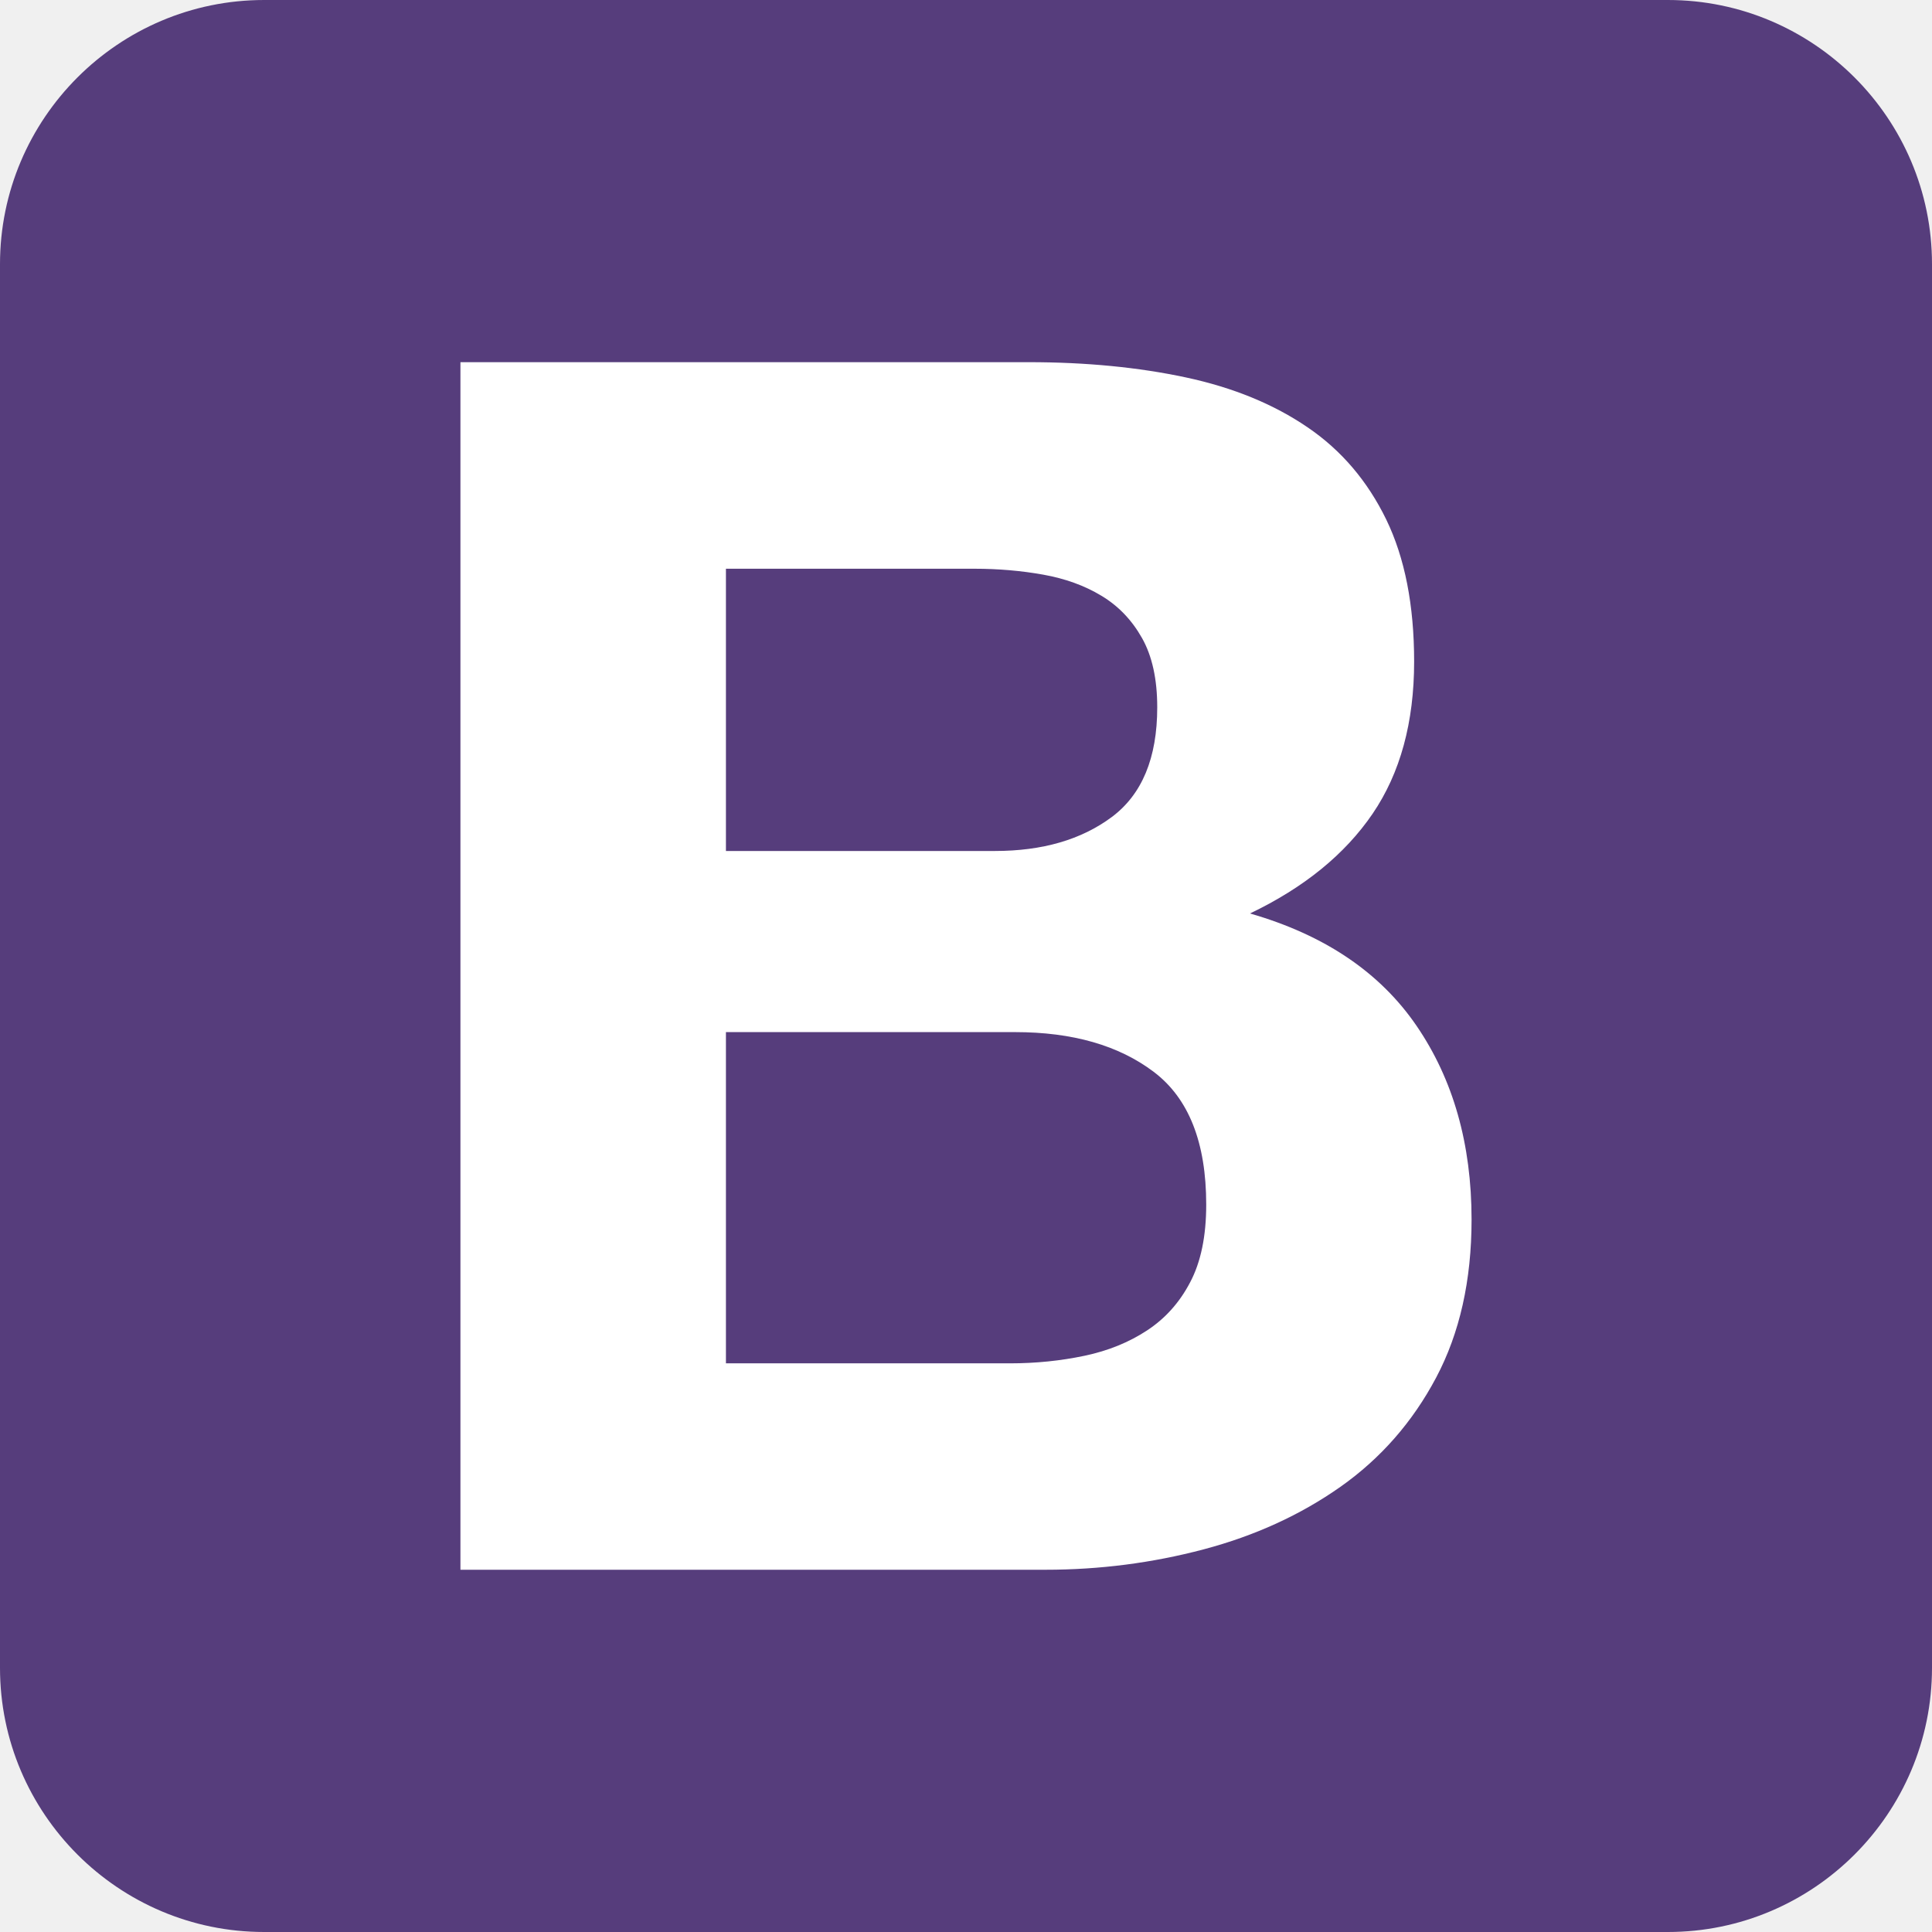
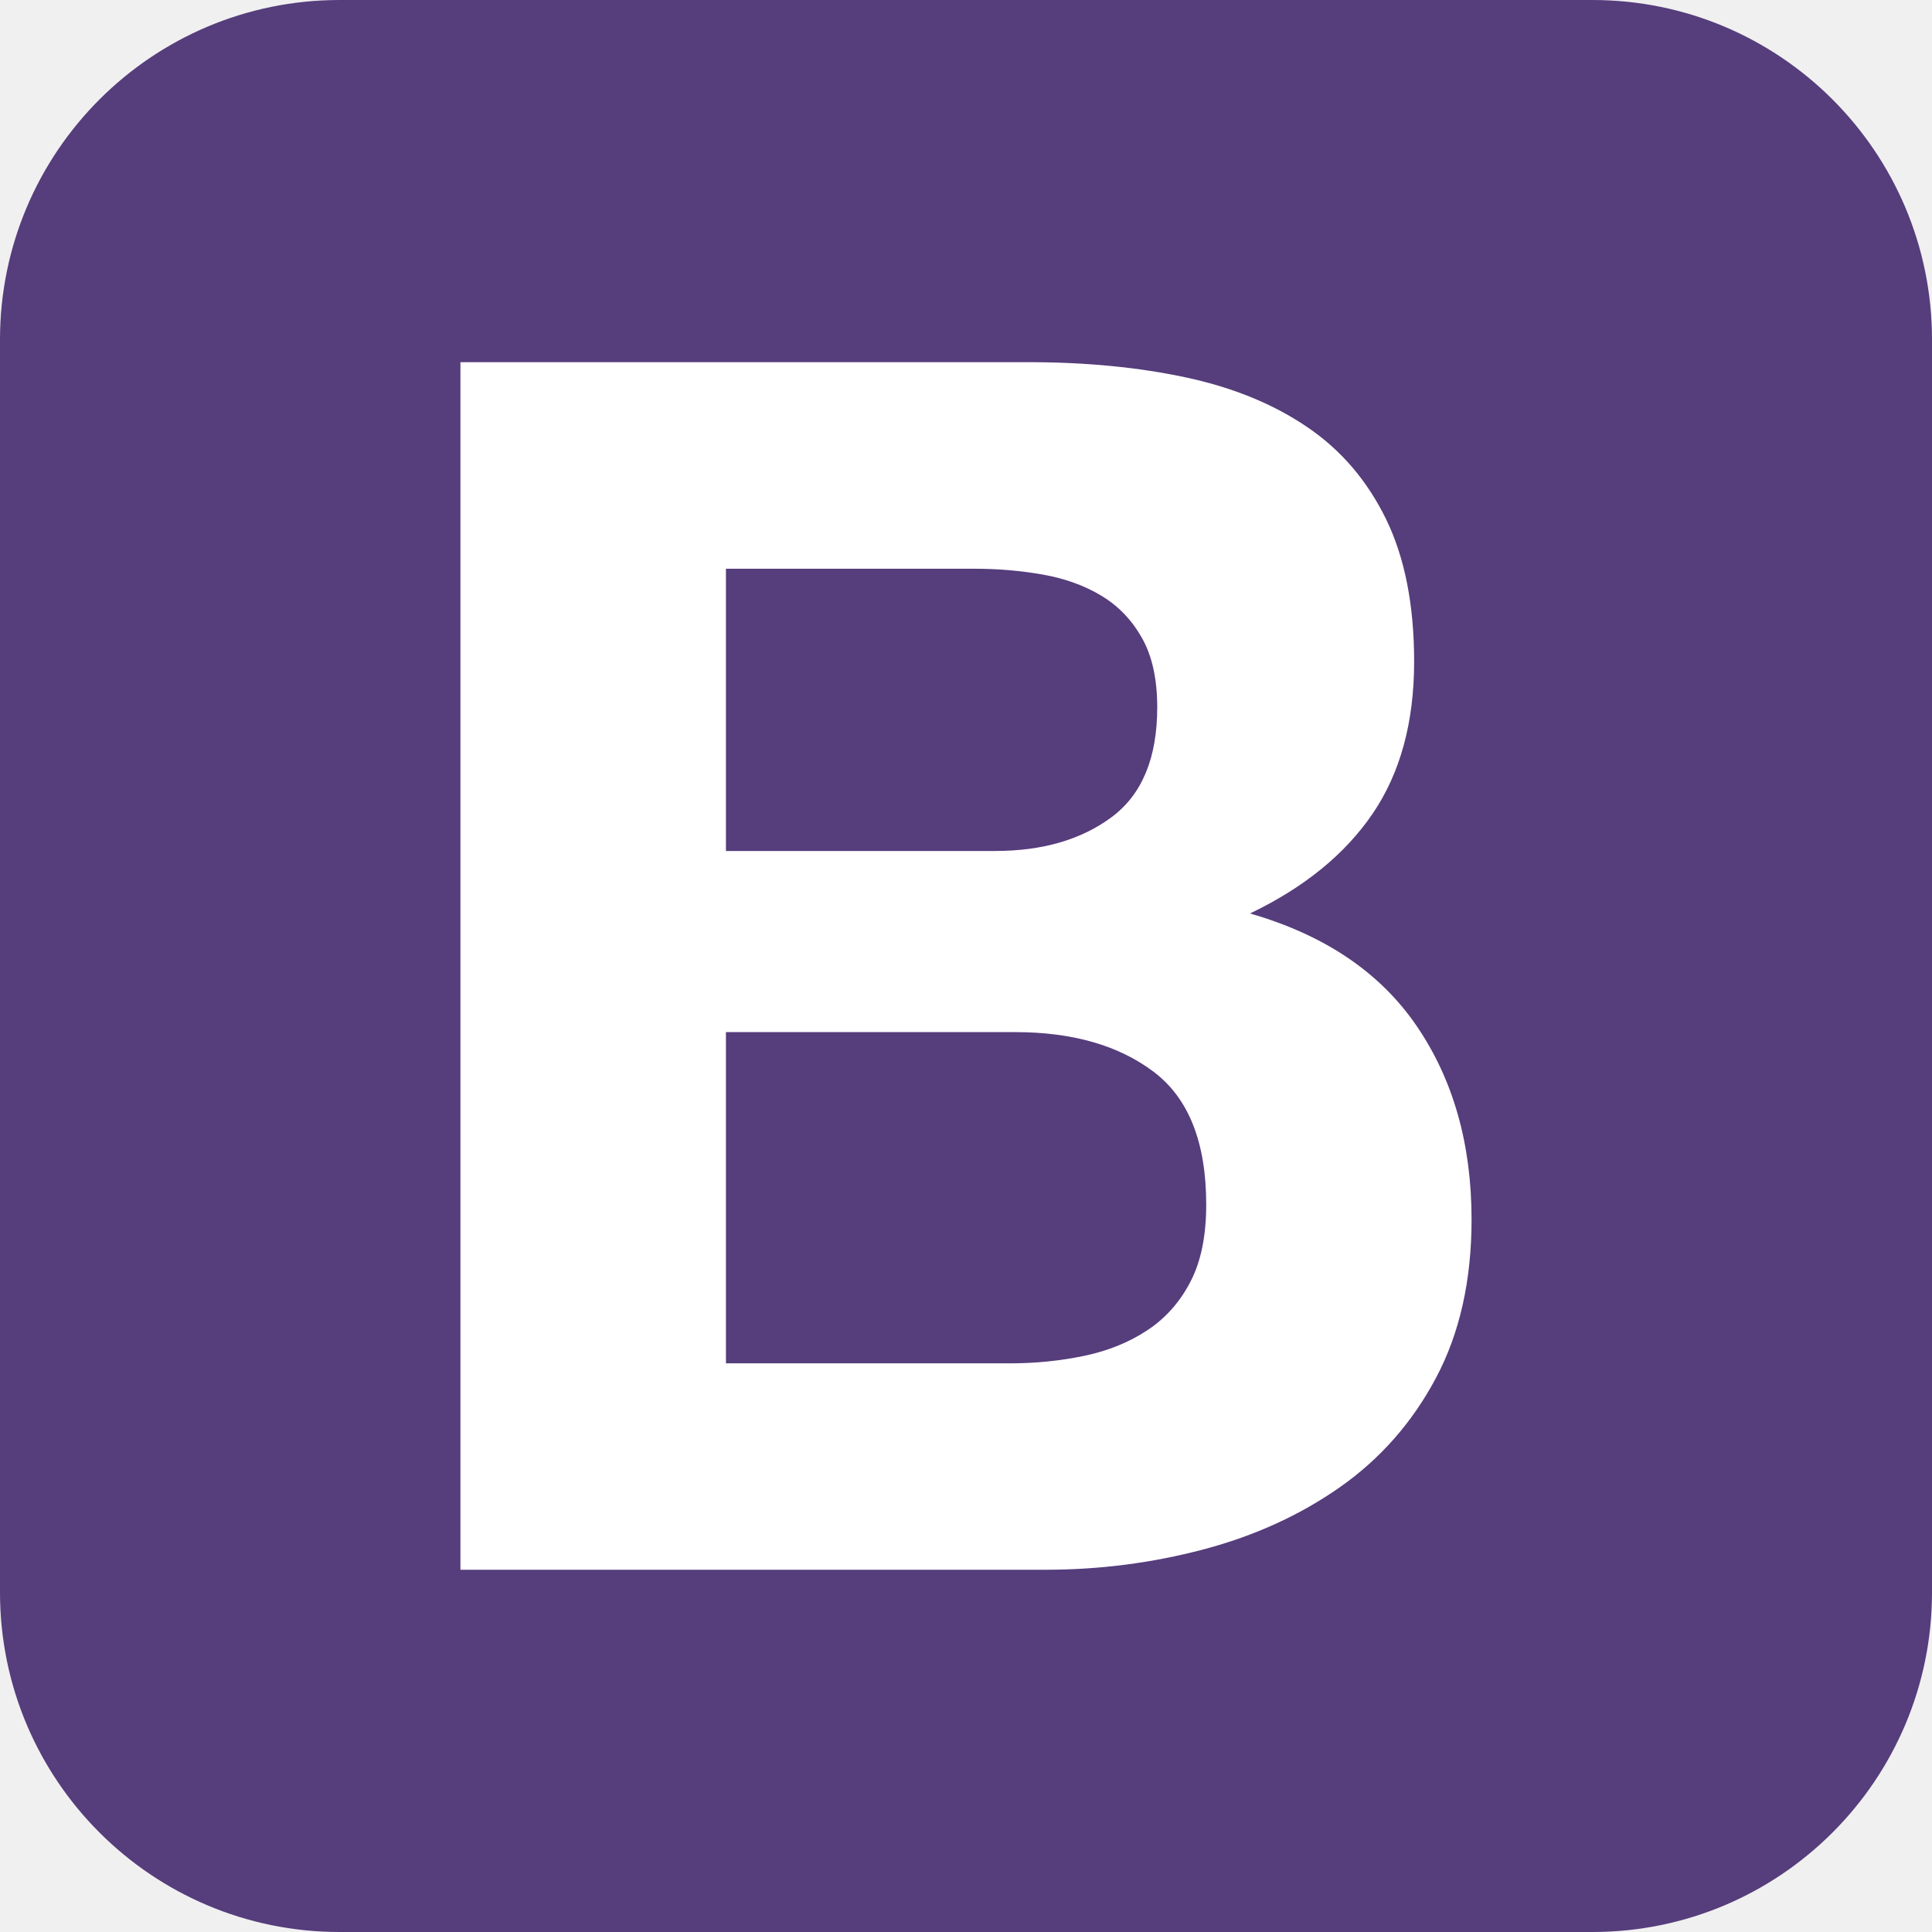
<svg xmlns="http://www.w3.org/2000/svg" id="Ebene_1" data-name="Ebene 1" viewBox="0 0 256 256">
  <defs>
    <style>
      .cls-1 {
        fill: #fff;
      }

      .cls-2 {
        fill: #563d7c;
      }
    </style>
  </defs>
  <g id="Ebene_2" data-name="Ebene 2">
-     <path class="cls-2" d="m256,221c0,19.3-15.7,35-35,35H35c-19.3,0-35-15.7-35-35V35C0,15.7,15.7,0,35,0h186c19.3,0,35,15.7,35,35" />
+     <rect class="cls-2" width="256" height="256" rx="45" ry="45" />
  </g>
-   <path class="cls-1" d="m96.19,112.77v-37.41h32.94c3.13,0,6.16.26,9.08.78s5.5,1.45,7.73,2.8c2.25,1.35,4.03,3.21,5.38,5.6s2.02,5.46,2.02,9.18c0,6.72-2.02,11.57-6.05,14.56-4.03,2.99-9.18,4.48-15.46,4.48h-35.63ZM61.01,48.03v159.97h77.52c7.17,0,14.15-.9,20.95-2.7,6.79-1.8,12.84-4.56,18.15-8.3,5.3-3.74,9.53-8.55,12.66-14.45s4.7-12.88,4.7-20.95c0-10.01-2.43-18.56-7.28-25.66s-12.21-12.06-22.08-14.9c7.17-3.43,12.59-7.85,16.25-13.22,3.66-5.38,5.5-12.1,5.5-20.16,0-7.46-1.23-13.74-3.7-18.83-2.47-5.07-5.93-9.16-10.42-12.21-4.48-3.06-9.86-5.27-16.13-6.61s-13.22-2.02-20.83-2.02H61.01v.03Zm35.18,132.64v-43.91h38.31c7.62,0,13.74,1.76,18.38,5.27,4.64,3.51,6.95,9.37,6.95,17.58,0,4.19-.71,7.62-2.13,10.3-1.41,2.7-3.33,4.82-5.71,6.38-2.39,1.57-5.15,2.7-8.3,3.36s-6.42,1-9.86,1h-37.65Z" />
+   <path class="cls-1" d="m96.19,112.77v-37.41h32.94c3.13,0,6.16.26,9.08.78s5.5,1.45,7.73,2.8c2.25,1.35,4.03,3.21,5.38,5.6s2.02,5.46,2.02,9.18c0,6.72-2.02,11.57-6.05,14.56s-9.18,4.48-15.46,4.48h-35.64ZM61.01,48.03v159.97h77.52c7.17,0,14.15-.9,20.95-2.7,6.79-1.8,12.84-4.56,18.15-8.3,5.3-3.74,9.53-8.55,12.66-14.45s4.7-12.88,4.7-20.95c0-10.01-2.43-18.56-7.28-25.66s-12.21-12.06-22.08-14.9c7.17-3.43,12.59-7.85,16.25-13.22,3.66-5.38,5.5-12.1,5.5-20.16,0-7.46-1.23-13.74-3.7-18.83-2.47-5.07-5.93-9.16-10.42-12.21-4.48-3.06-9.86-5.27-16.13-6.61s-13.22-2.02-20.83-2.02H61.01v.03h0Zm35.18,132.64v-43.91h38.31c7.62,0,13.74,1.76,18.38,5.27,4.64,3.51,6.95,9.37,6.95,17.58,0,4.19-.71,7.62-2.13,10.3-1.41,2.7-3.33,4.82-5.71,6.38-2.39,1.57-5.15,2.7-8.3,3.36s-6.42,1-9.86,1h-37.65v.02Z" />
</svg>
